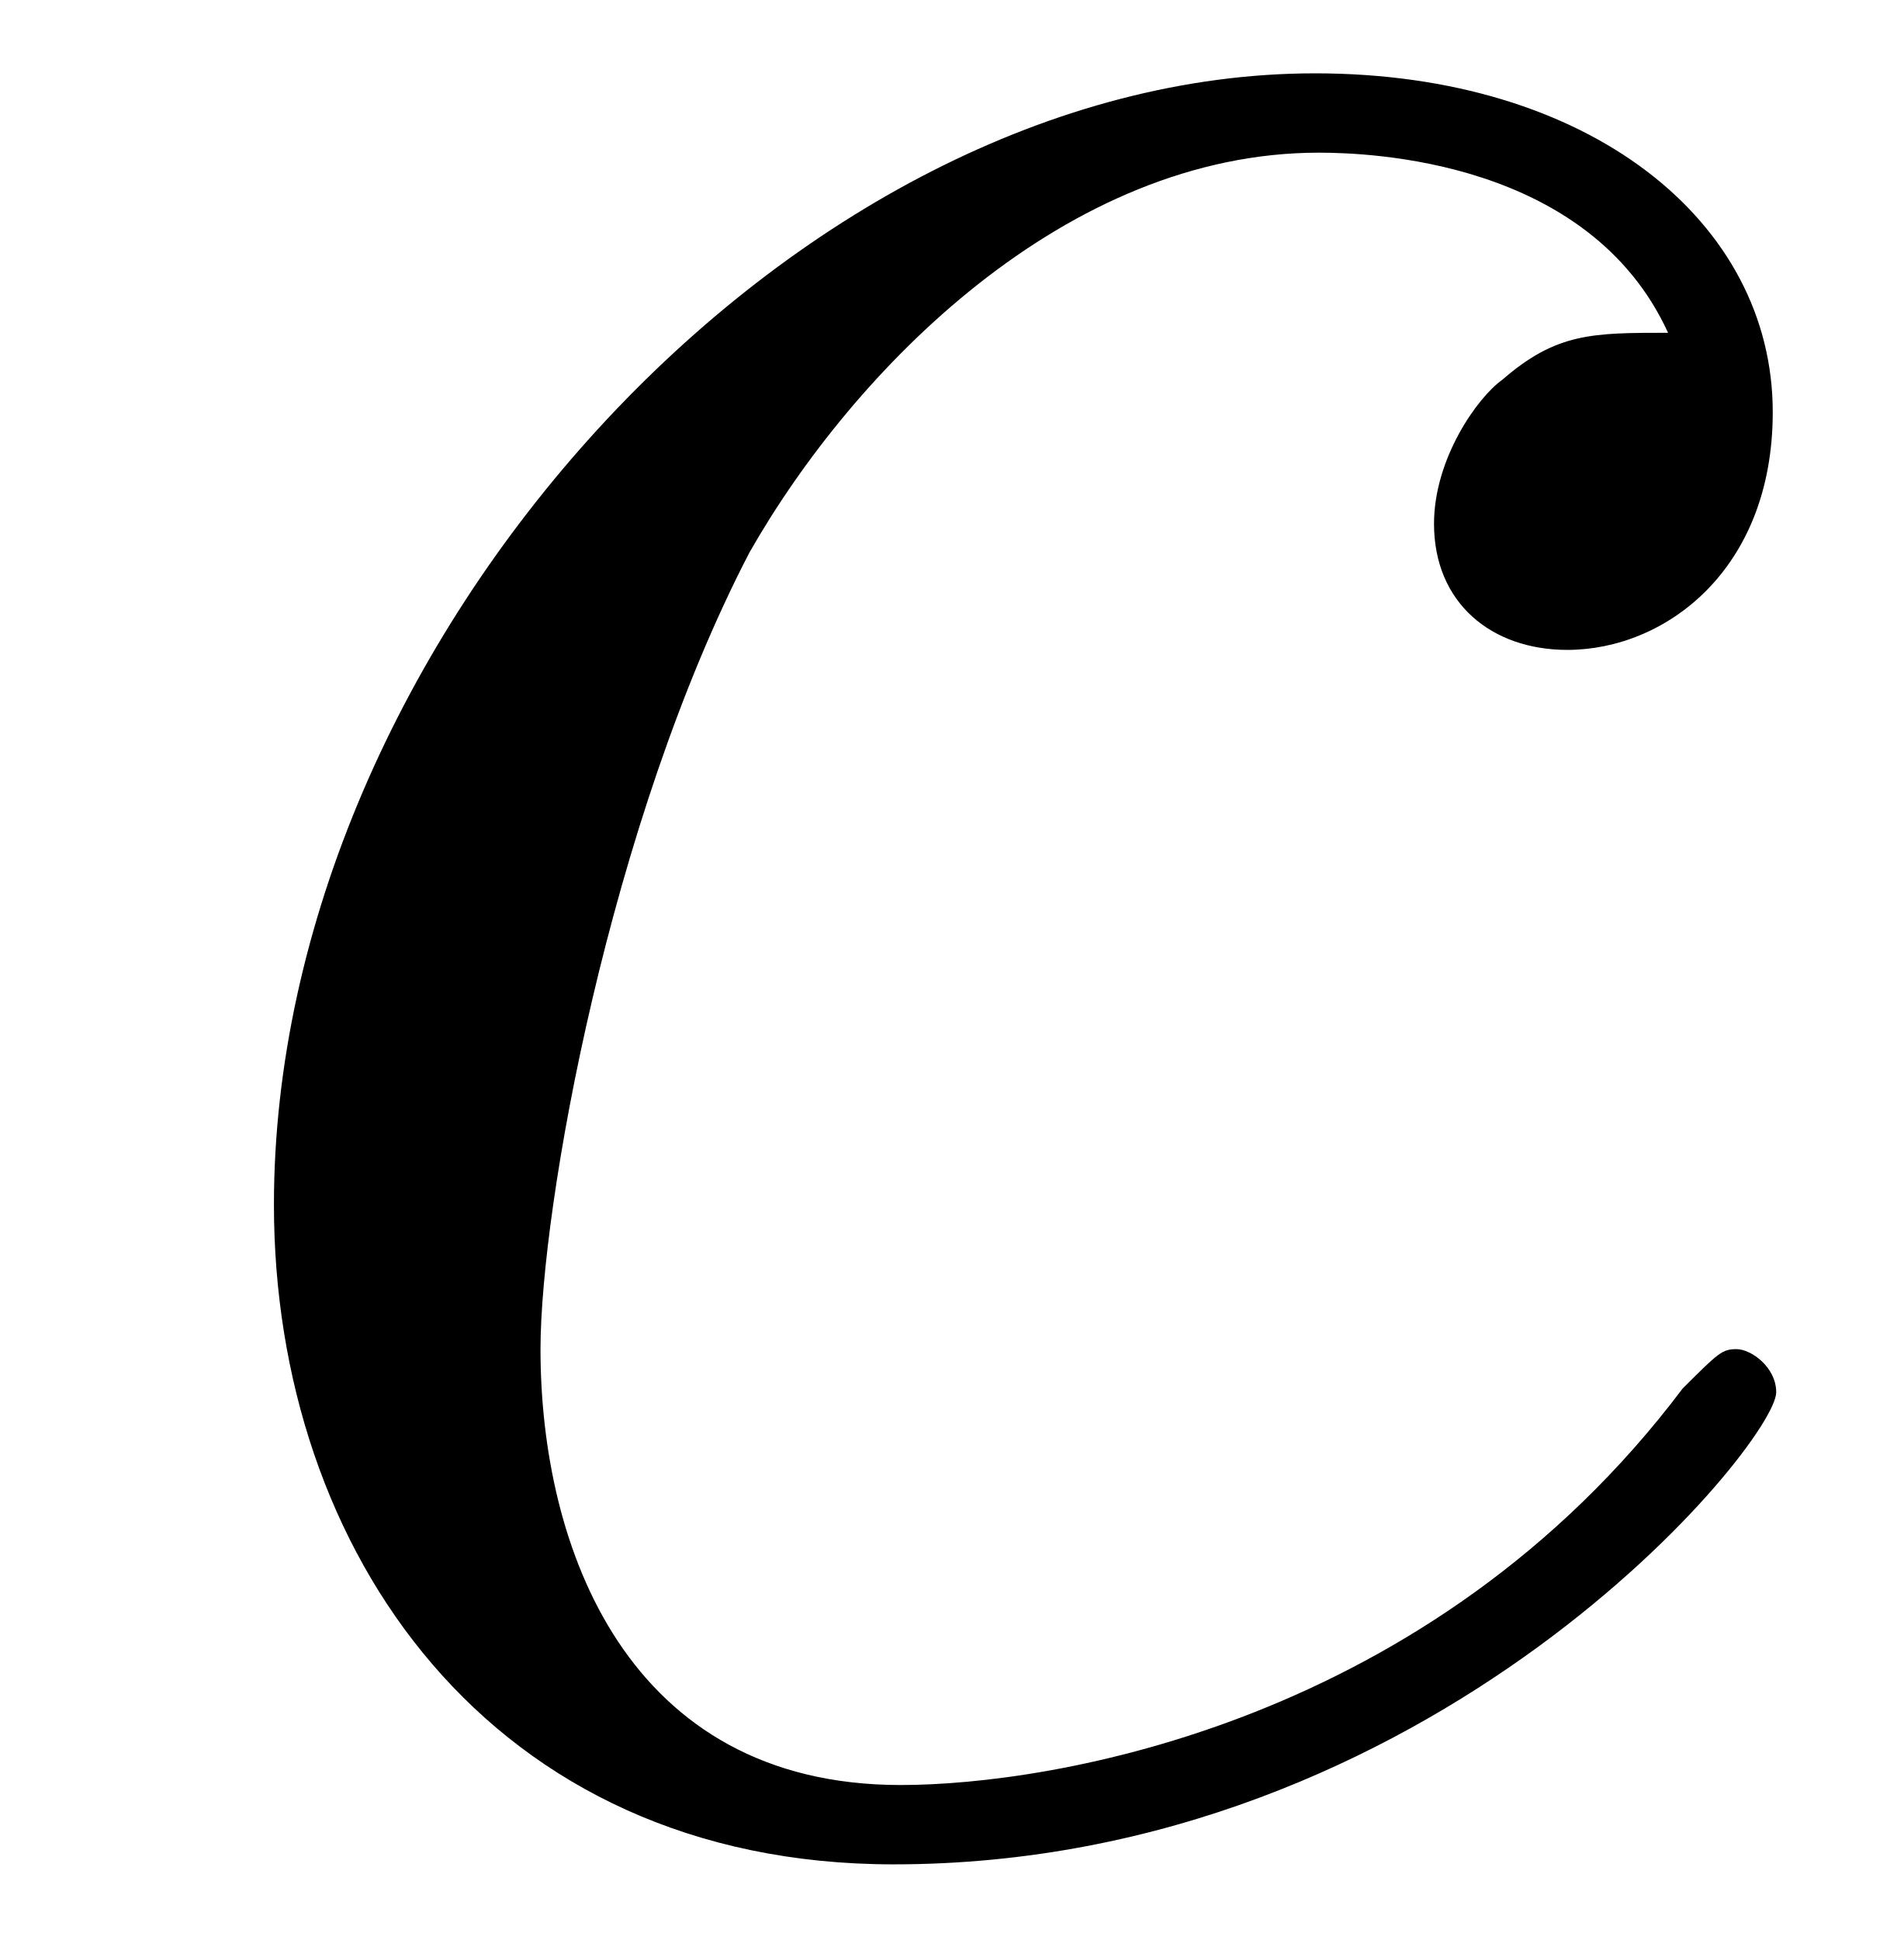
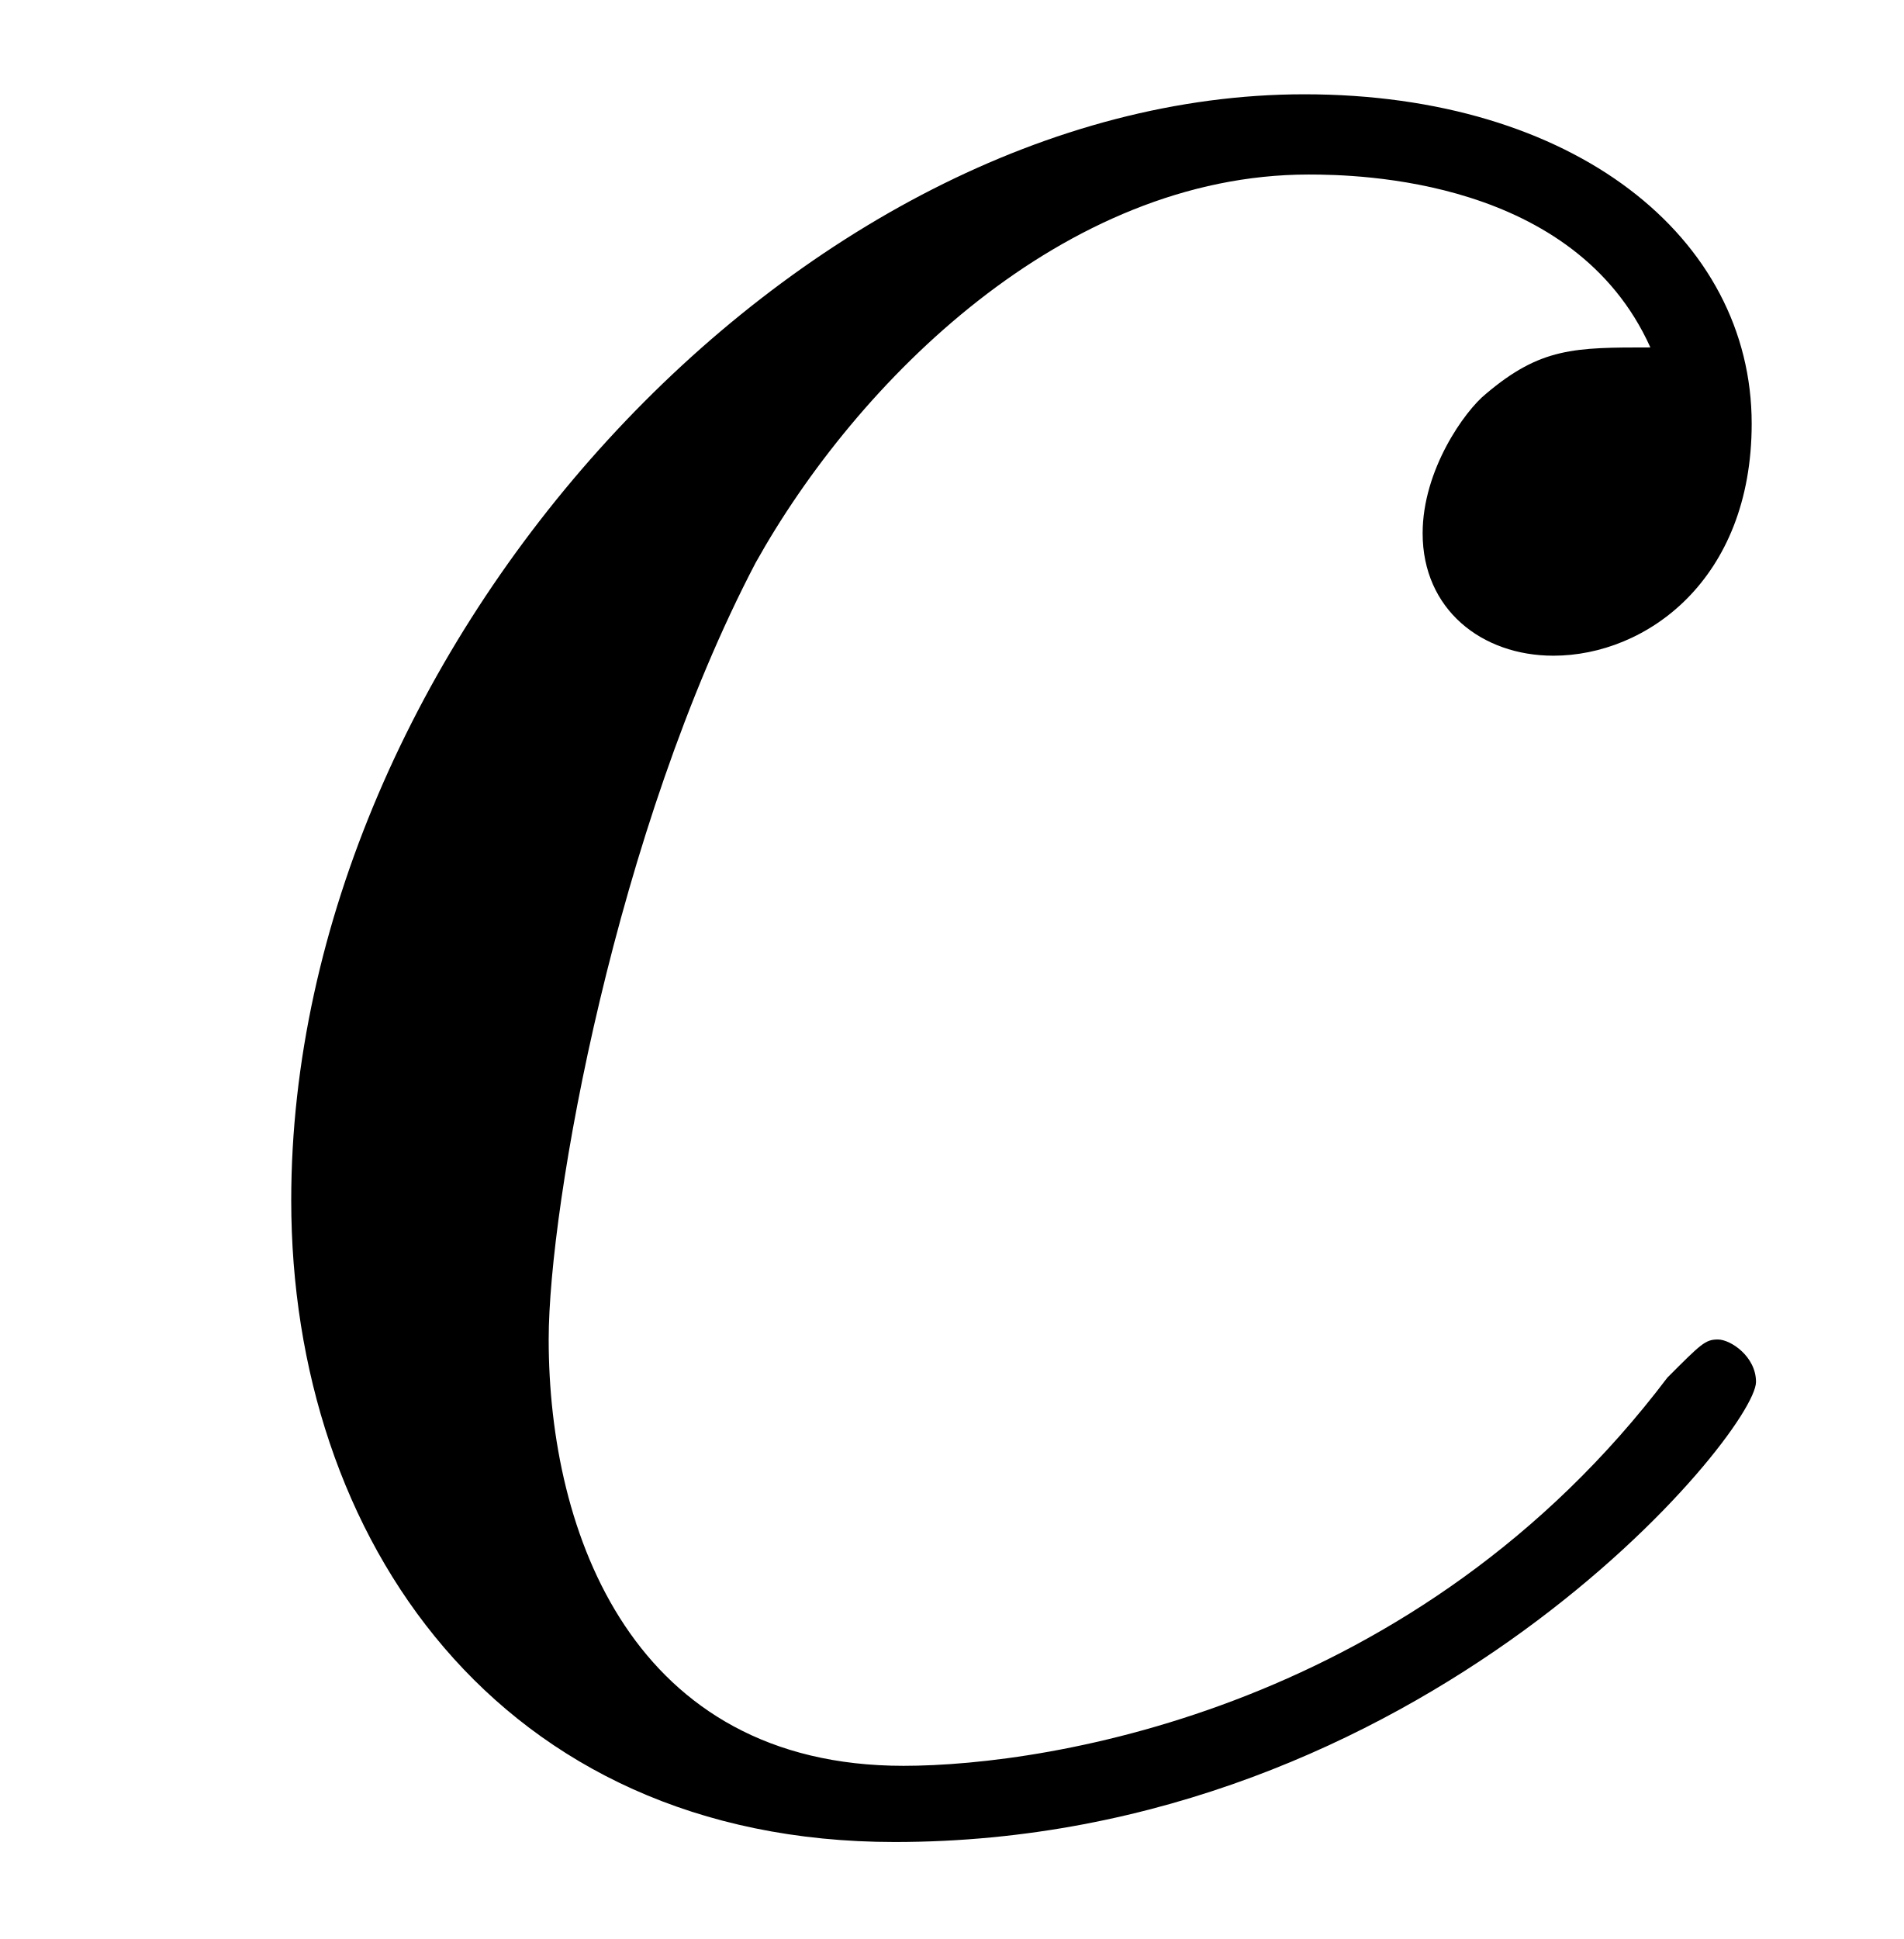
- <svg xmlns="http://www.w3.org/2000/svg" xmlns:xlink="http://www.w3.org/1999/xlink" viewBox="0 0 8.255 8.412" version="1.2">
+ <svg xmlns="http://www.w3.org/2000/svg" xmlns:xlink="http://www.w3.org/1999/xlink" viewBox="0 0 7.046 7.177" version="1.2">
  <defs>
    <g>
      <symbol overflow="visible" id="glyph0-0">
        <path style="stroke:none;" d="" />
      </symbol>
      <symbol overflow="visible" id="glyph0-1">
-         <path style="stroke:none;" d="M 7.203 -1.875 C 7.203 -1.984 7.094 -2.062 7.031 -2.062 C 6.969 -2.062 6.953 -2.047 6.797 -1.891 C 5.703 -0.438 4.062 -0.172 3.406 -0.172 C 2.219 -0.172 1.844 -1.203 1.844 -2.062 C 1.844 -2.672 2.141 -4.344 2.75 -5.516 C 3.203 -6.312 4.125 -7.25 5.219 -7.25 C 5.438 -7.25 6.391 -7.219 6.734 -6.469 C 6.406 -6.469 6.25 -6.469 6.016 -6.266 C 5.906 -6.188 5.719 -5.922 5.719 -5.641 C 5.719 -5.297 5.969 -5.094 6.297 -5.094 C 6.719 -5.094 7.188 -5.438 7.188 -6.125 C 7.188 -6.953 6.391 -7.594 5.203 -7.594 C 2.938 -7.594 0.688 -5.125 0.688 -2.688 C 0.688 -1.188 1.625 0.172 3.375 0.172 C 5.719 0.172 7.203 -1.656 7.203 -1.875 Z M 7.203 -1.875 " />
+         <path style="stroke:none;" d="M 6 -1.562 C 6 -1.656 5.906 -1.719 5.859 -1.719 C 5.812 -1.719 5.797 -1.703 5.672 -1.578 C 4.75 -0.359 3.391 -0.141 2.844 -0.141 C 1.844 -0.141 1.531 -1 1.531 -1.719 C 1.531 -2.219 1.781 -3.609 2.297 -4.594 C 2.672 -5.266 3.438 -6.031 4.344 -6.031 C 4.531 -6.031 5.328 -6.016 5.609 -5.391 C 5.328 -5.391 5.203 -5.391 5 -5.219 C 4.922 -5.156 4.766 -4.938 4.766 -4.703 C 4.766 -4.422 4.984 -4.25 5.25 -4.25 C 5.594 -4.25 5.984 -4.531 5.984 -5.109 C 5.984 -5.797 5.328 -6.328 4.328 -6.328 C 2.453 -6.328 0.578 -4.281 0.578 -2.234 C 0.578 -0.984 1.344 0.141 2.812 0.141 C 4.766 0.141 6 -1.375 6 -1.562 Z M 6 -1.562 " />
      </symbol>
    </g>
-     <clipPath id="clip1">
-       <path d="M 1 0 L 8 0 L 8 8.41 L 1 8.41 Z M 1 0 " />
-     </clipPath>
  </defs>
  <g id="surface1">
-     <g clip-path="url(#clip1)" clip-rule="nonzero">
-       <g style="fill:rgb(0%,0%,0%);fill-opacity:1;">
-         <use xlink:href="#glyph0-1" x="0.5" y="7.912" />
-       </g>
+     <g style="fill:rgb(0%,0%,0%);fill-opacity:1;">
+       <use xlink:href="#glyph0-1" x="0.5" y="6.677" />
    </g>
  </g>
</svg>
